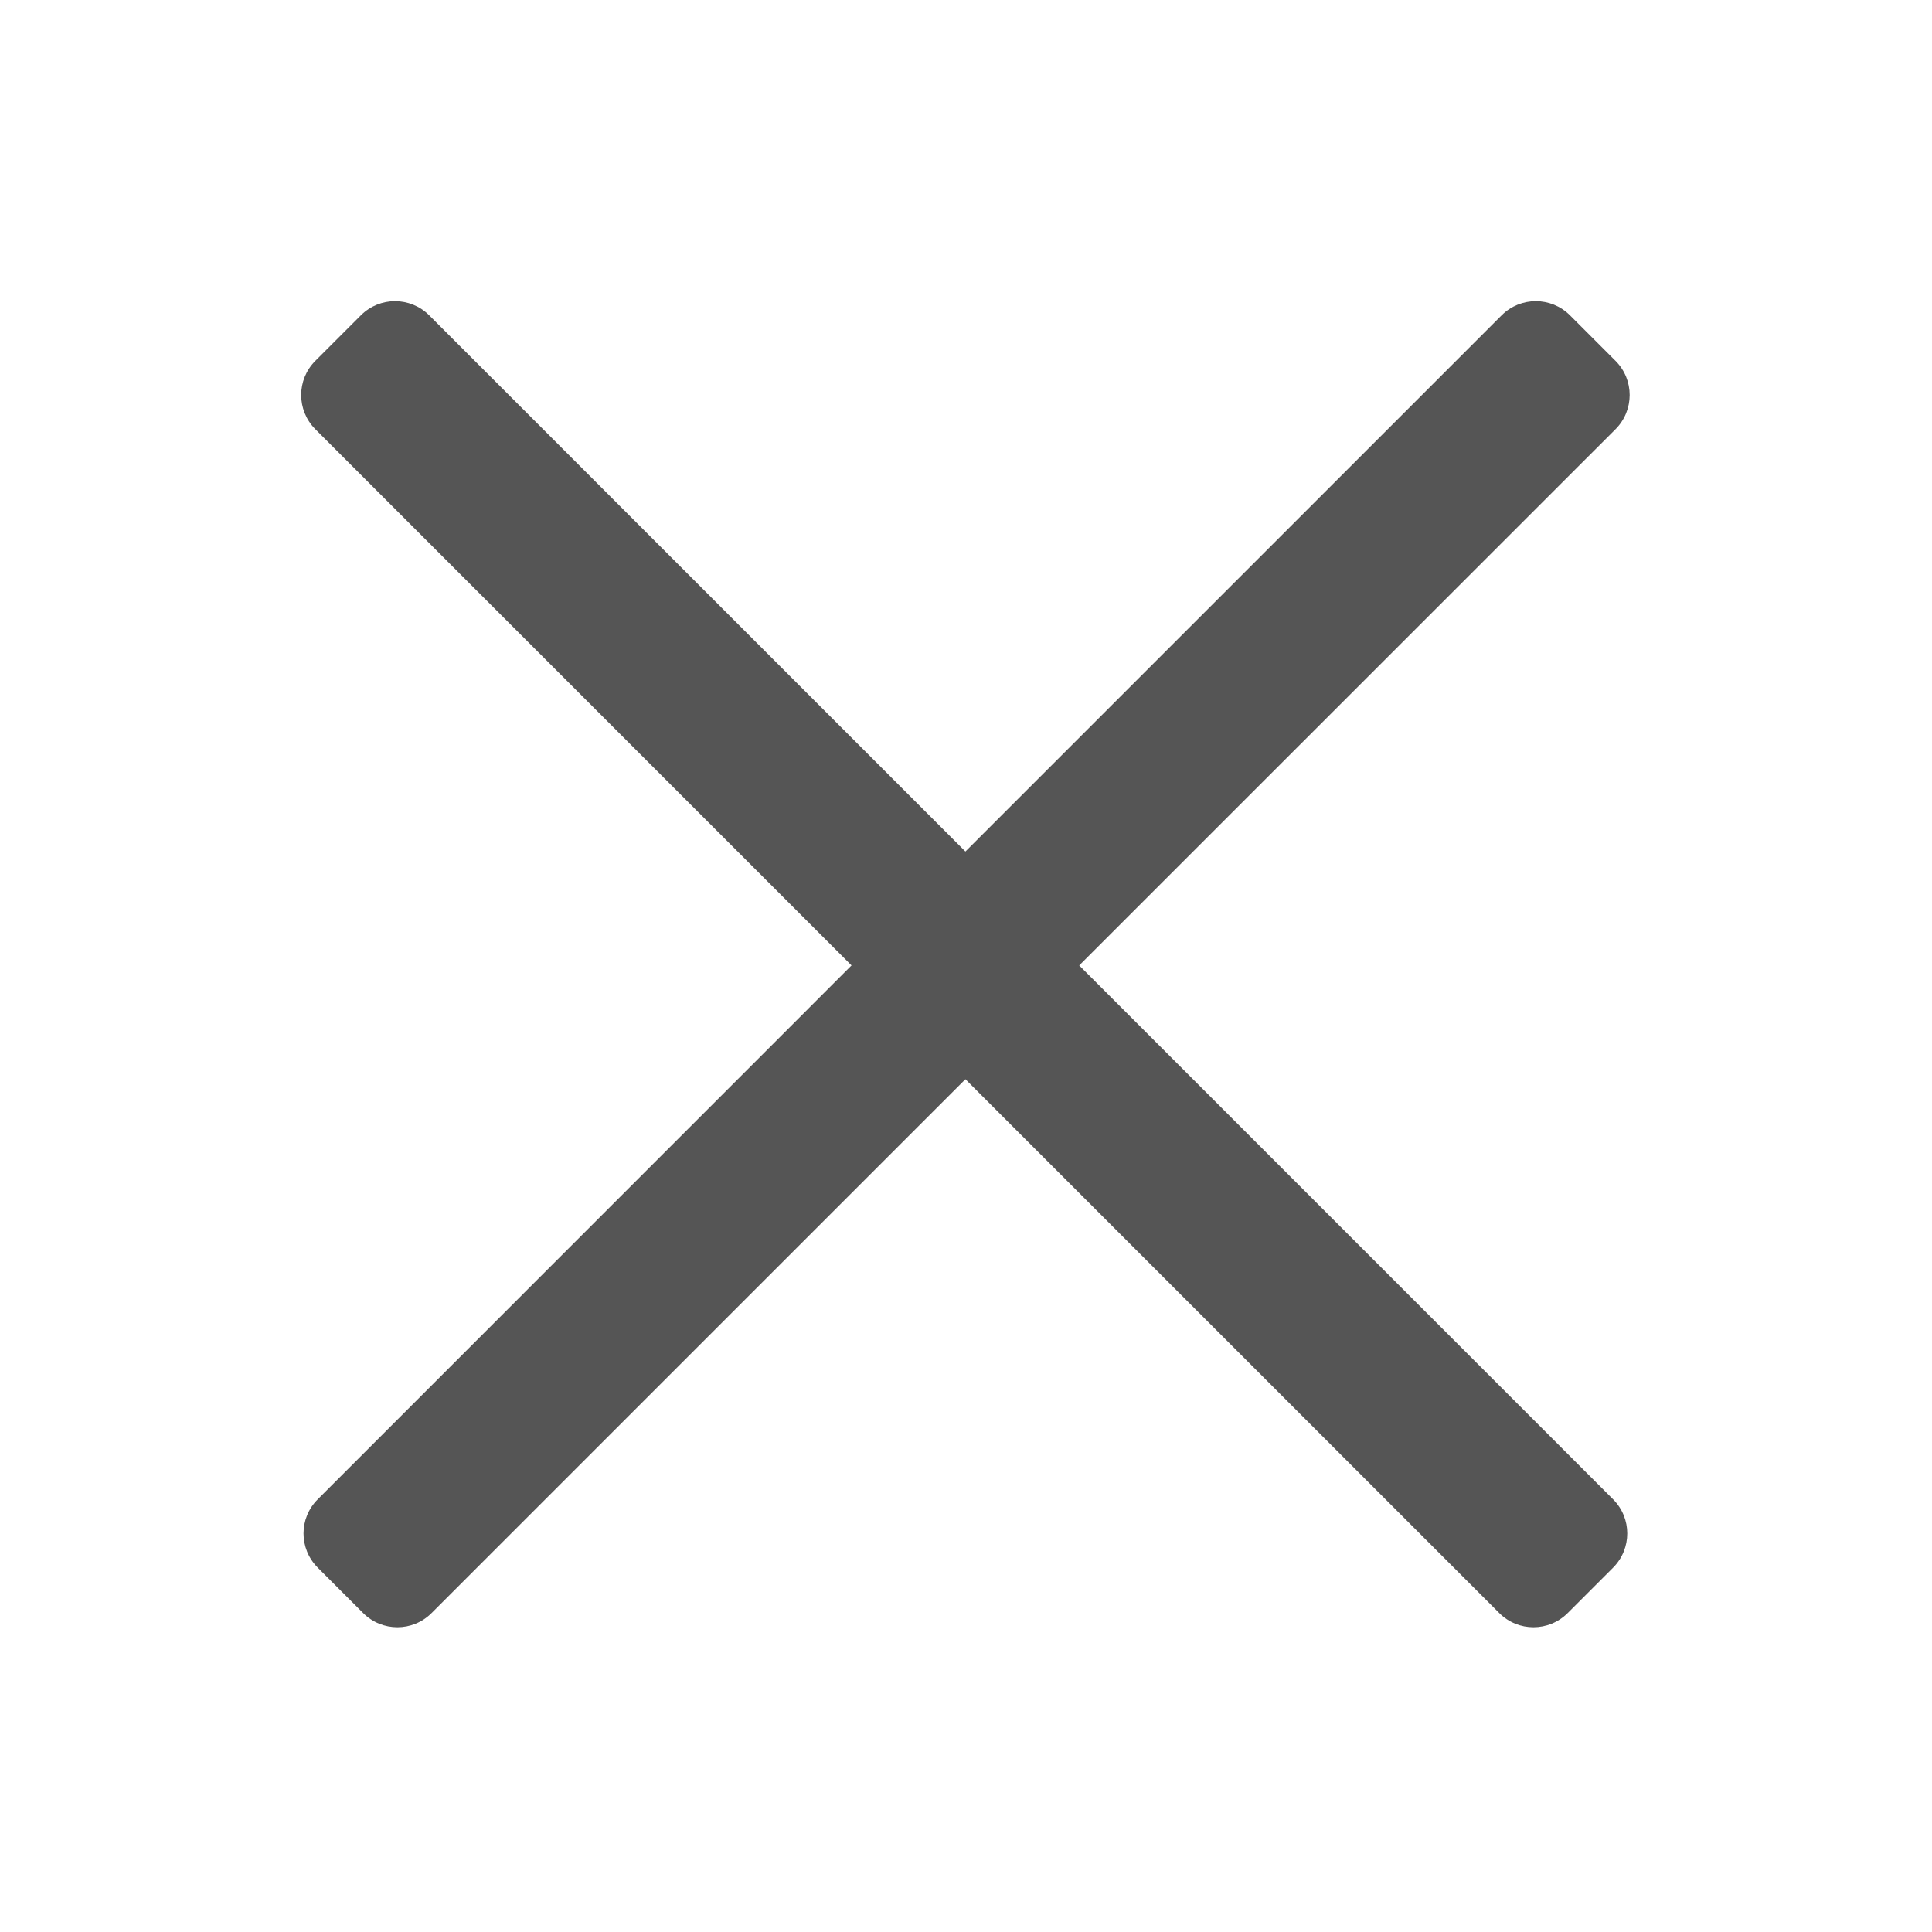
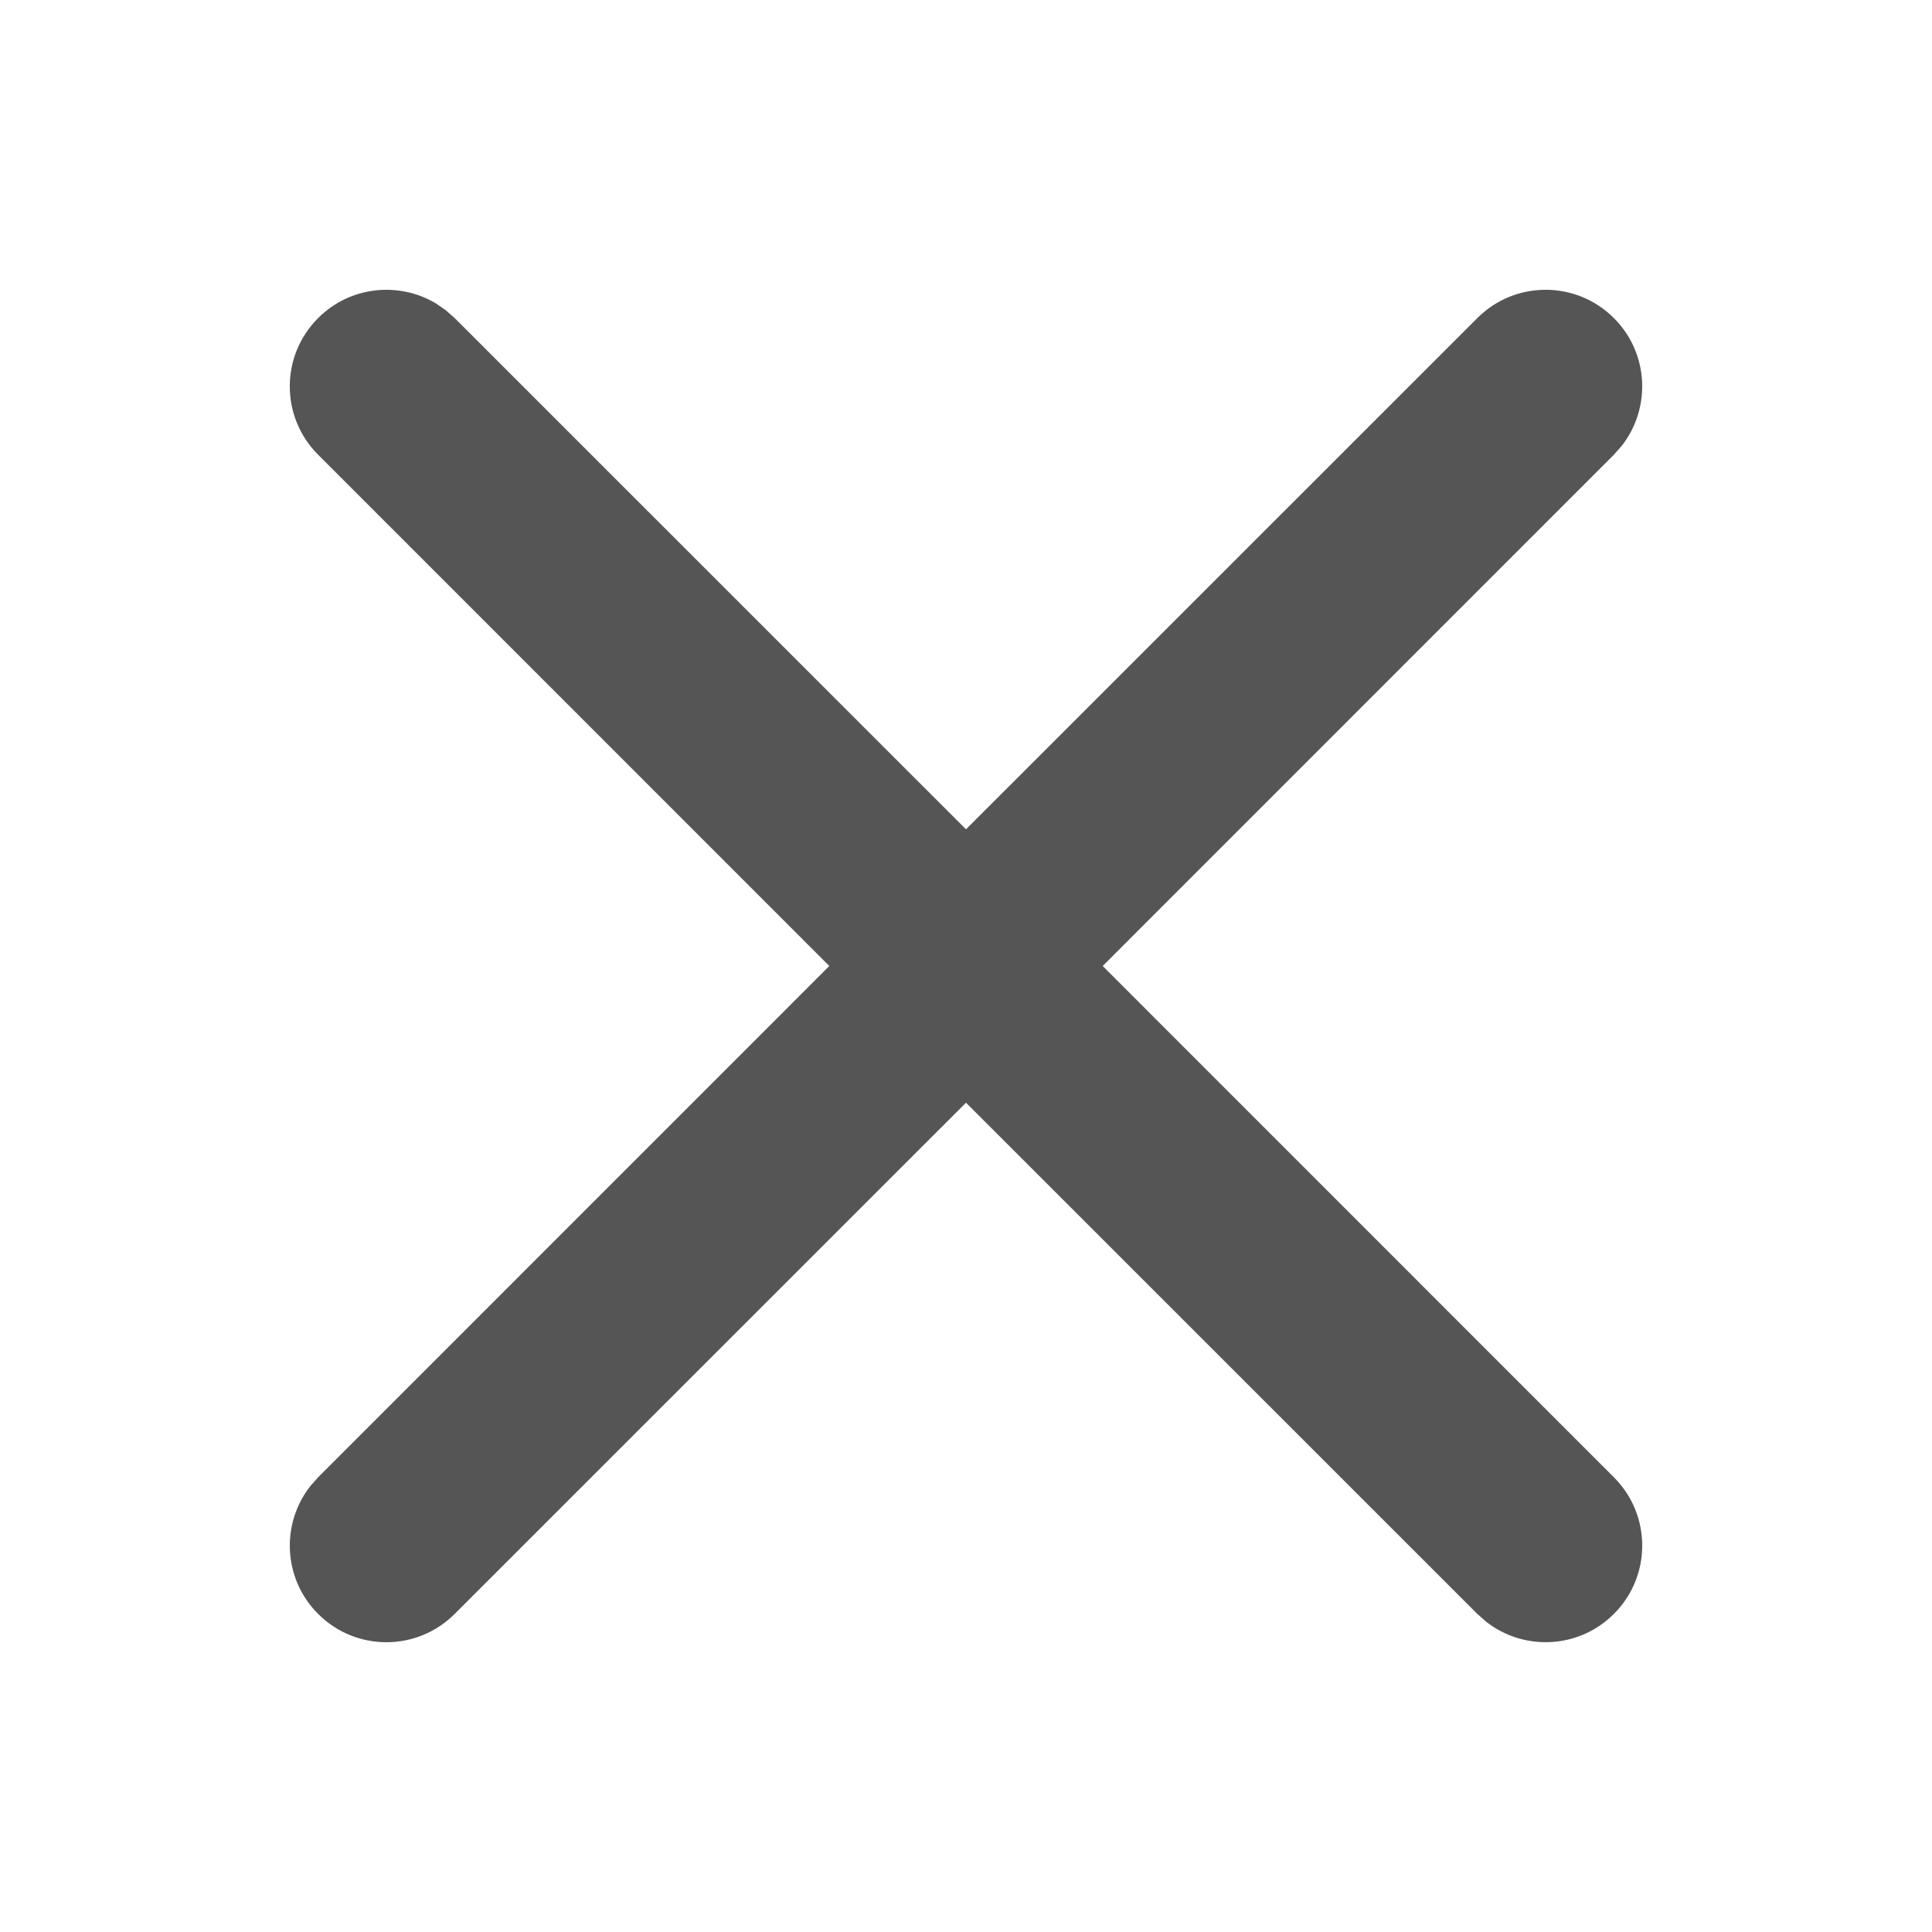
<svg xmlns="http://www.w3.org/2000/svg" width="20" height="20" viewBox="0 0 20 20" fill="none">
-   <path fill-rule="evenodd" clip-rule="evenodd" d="M3.264 3.736C3.069 3.931 3.069 4.247 3.264 4.443L8.815 9.994L3.289 15.521C3.093 15.716 3.093 16.032 3.289 16.228L3.76 16.699C3.955 16.894 4.272 16.894 4.467 16.699L9.994 11.172L15.521 16.699C15.716 16.894 16.032 16.894 16.228 16.699L16.699 16.228C16.894 16.032 16.894 15.716 16.699 15.521L11.172 9.994L16.724 4.443C16.919 4.247 16.919 3.931 16.724 3.736L16.252 3.264C16.057 3.069 15.74 3.069 15.545 3.264L9.994 8.815L4.443 3.264C4.247 3.069 3.931 3.069 3.736 3.264L3.264 3.736Z" fill="#555555" />
+   <path fill-rule="evenodd" clip-rule="evenodd" d="M4.613 3.21L4.707 3.293L10 8.585L15.293 3.293C15.683 2.902 16.317 2.902 16.707 3.293C17.068 3.653 17.095 4.221 16.79 4.613L16.707 4.707L11.415 10L16.707 15.293C17.098 15.683 17.098 16.317 16.707 16.707C16.347 17.068 15.779 17.095 15.387 16.79L15.293 16.707L10 11.415L4.707 16.707C4.317 17.098 3.683 17.098 3.293 16.707C2.932 16.347 2.905 15.779 3.21 15.387L3.293 15.293L8.585 10L3.293 4.707C2.902 4.317 2.902 3.683 3.293 3.293C3.623 2.962 4.128 2.912 4.511 3.14L4.613 3.21Z" fill="#555555" />
</svg>
